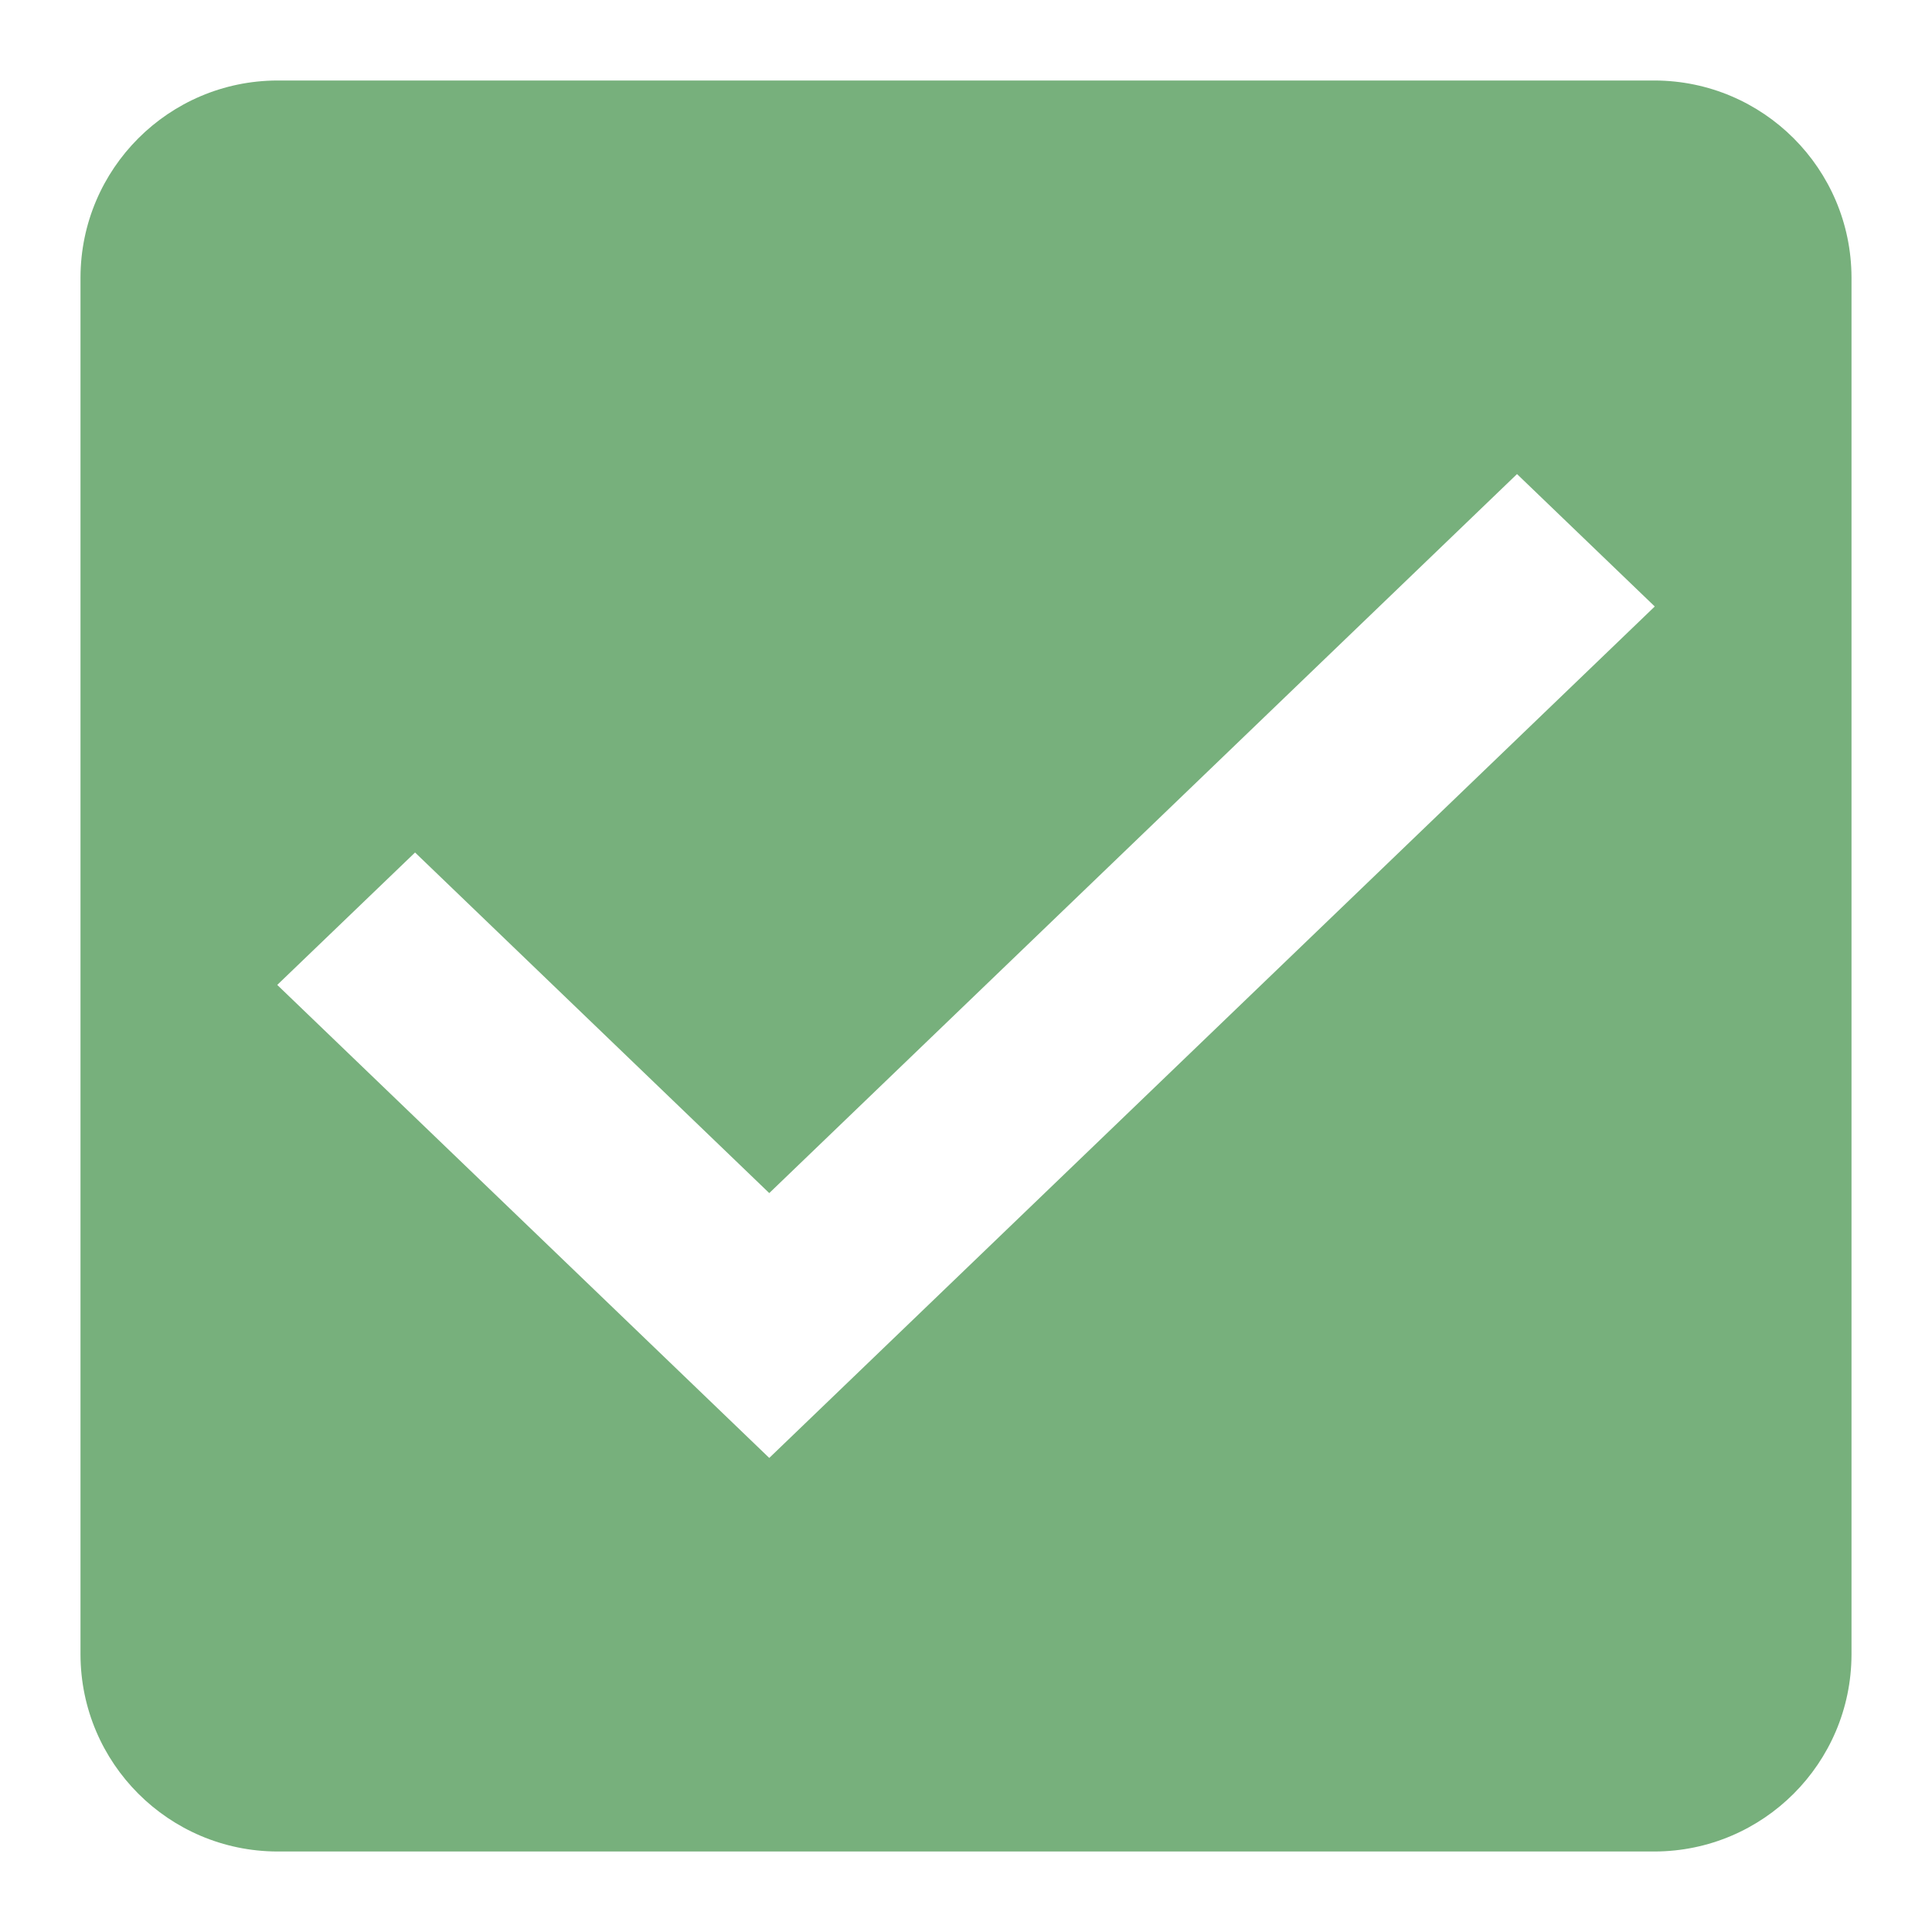
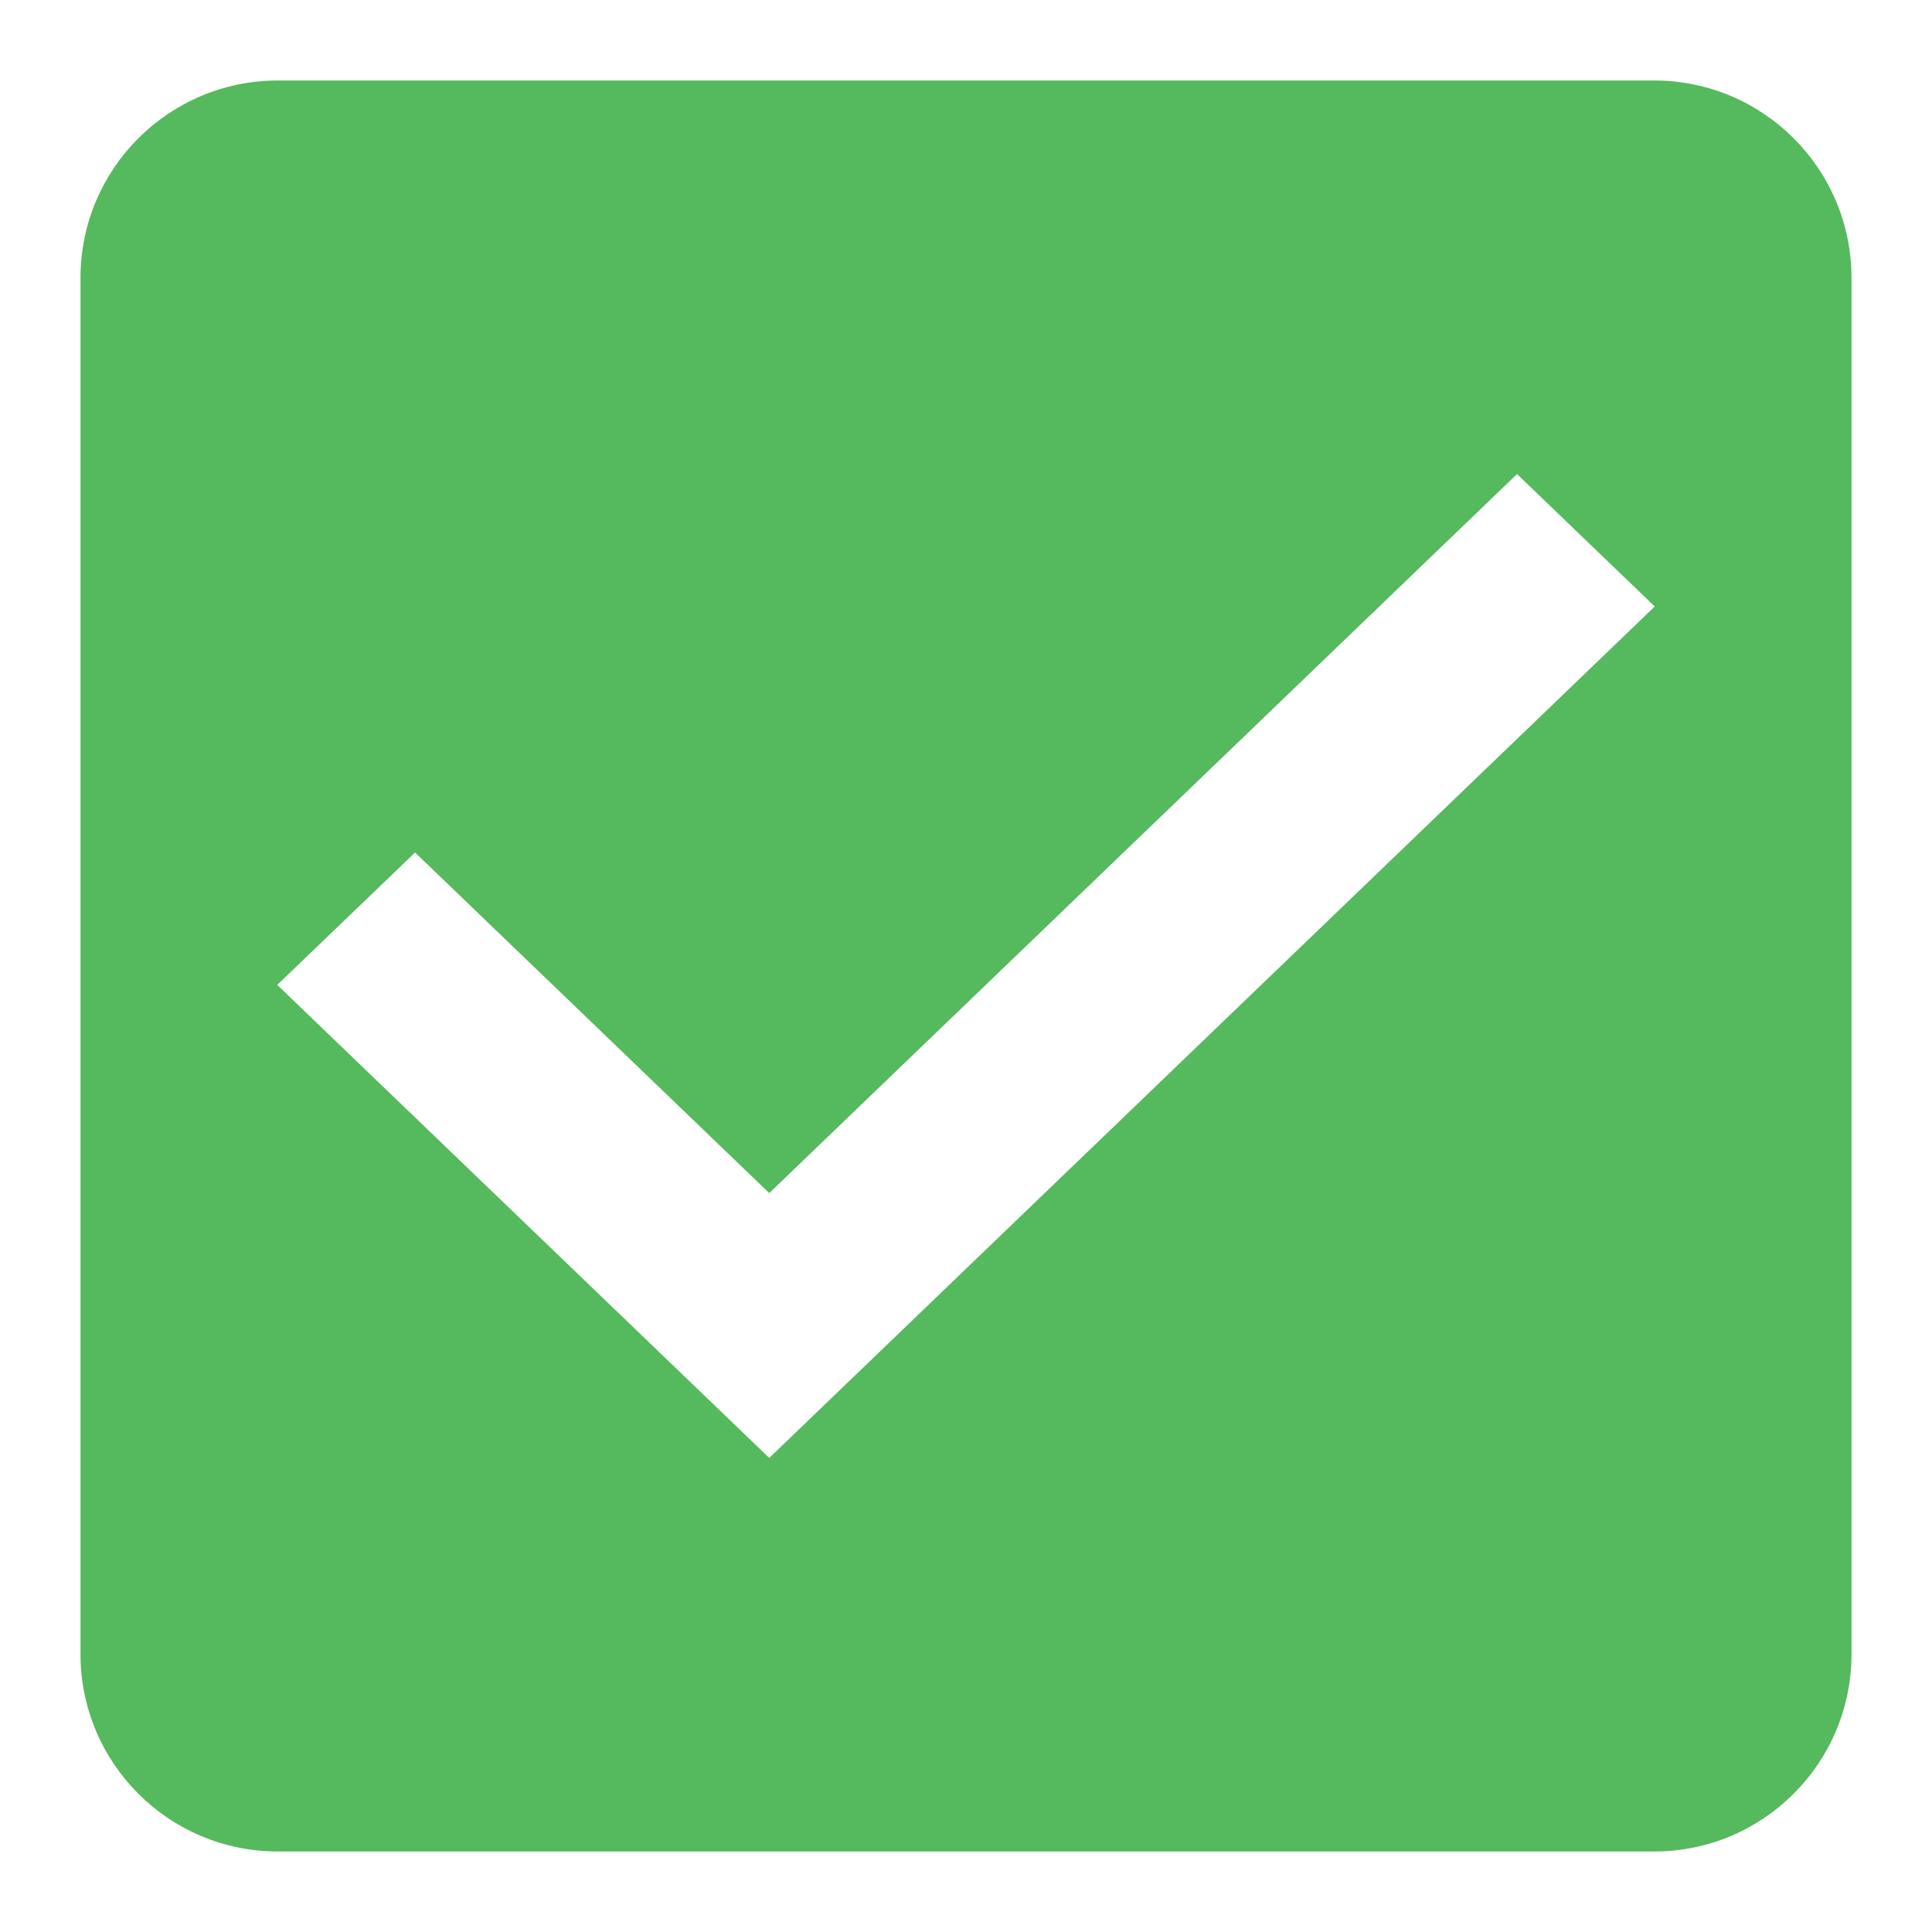
<svg xmlns="http://www.w3.org/2000/svg" width="24" height="24" viewBox="0 0 24 24">
  <defs>
    <style type="text/css">
-             .cls-1{fill:#77B07C;fill-rule:evenodd}.cls-2{fill:none}
+             .cls-1{fill:#55B95D;fill-rule:evenodd}.cls-2{fill:none}
        </style>
  </defs>
  <g id="check_active" transform="translate(-290 -244)">
    <g id="Group_8199" data-name="Group 8199" transform="translate(291 245)">
      <path id="check_on_light" d="M22.556 3H5.444A2.452 2.452 0 0 0 3 5.444v17.112A2.452 2.452 0 0 0 5.444 25h17.112A2.452 2.452 0 0 0 25 22.556V5.444A2.452 2.452 0 0 0 22.556 3zm-11 17.111l-6.112-5.876 1.712-1.645 4.4 4.231 9.289-8.932 1.711 1.645-11 10.577z" class="cls-1" transform="translate(-3 -3)" />
    </g>
    <path id="Rectangle_4538" d="M0 0h24v24H0z" class="cls-2" data-name="Rectangle 4538" transform="translate(290 244)" />
  </g>
</svg>
